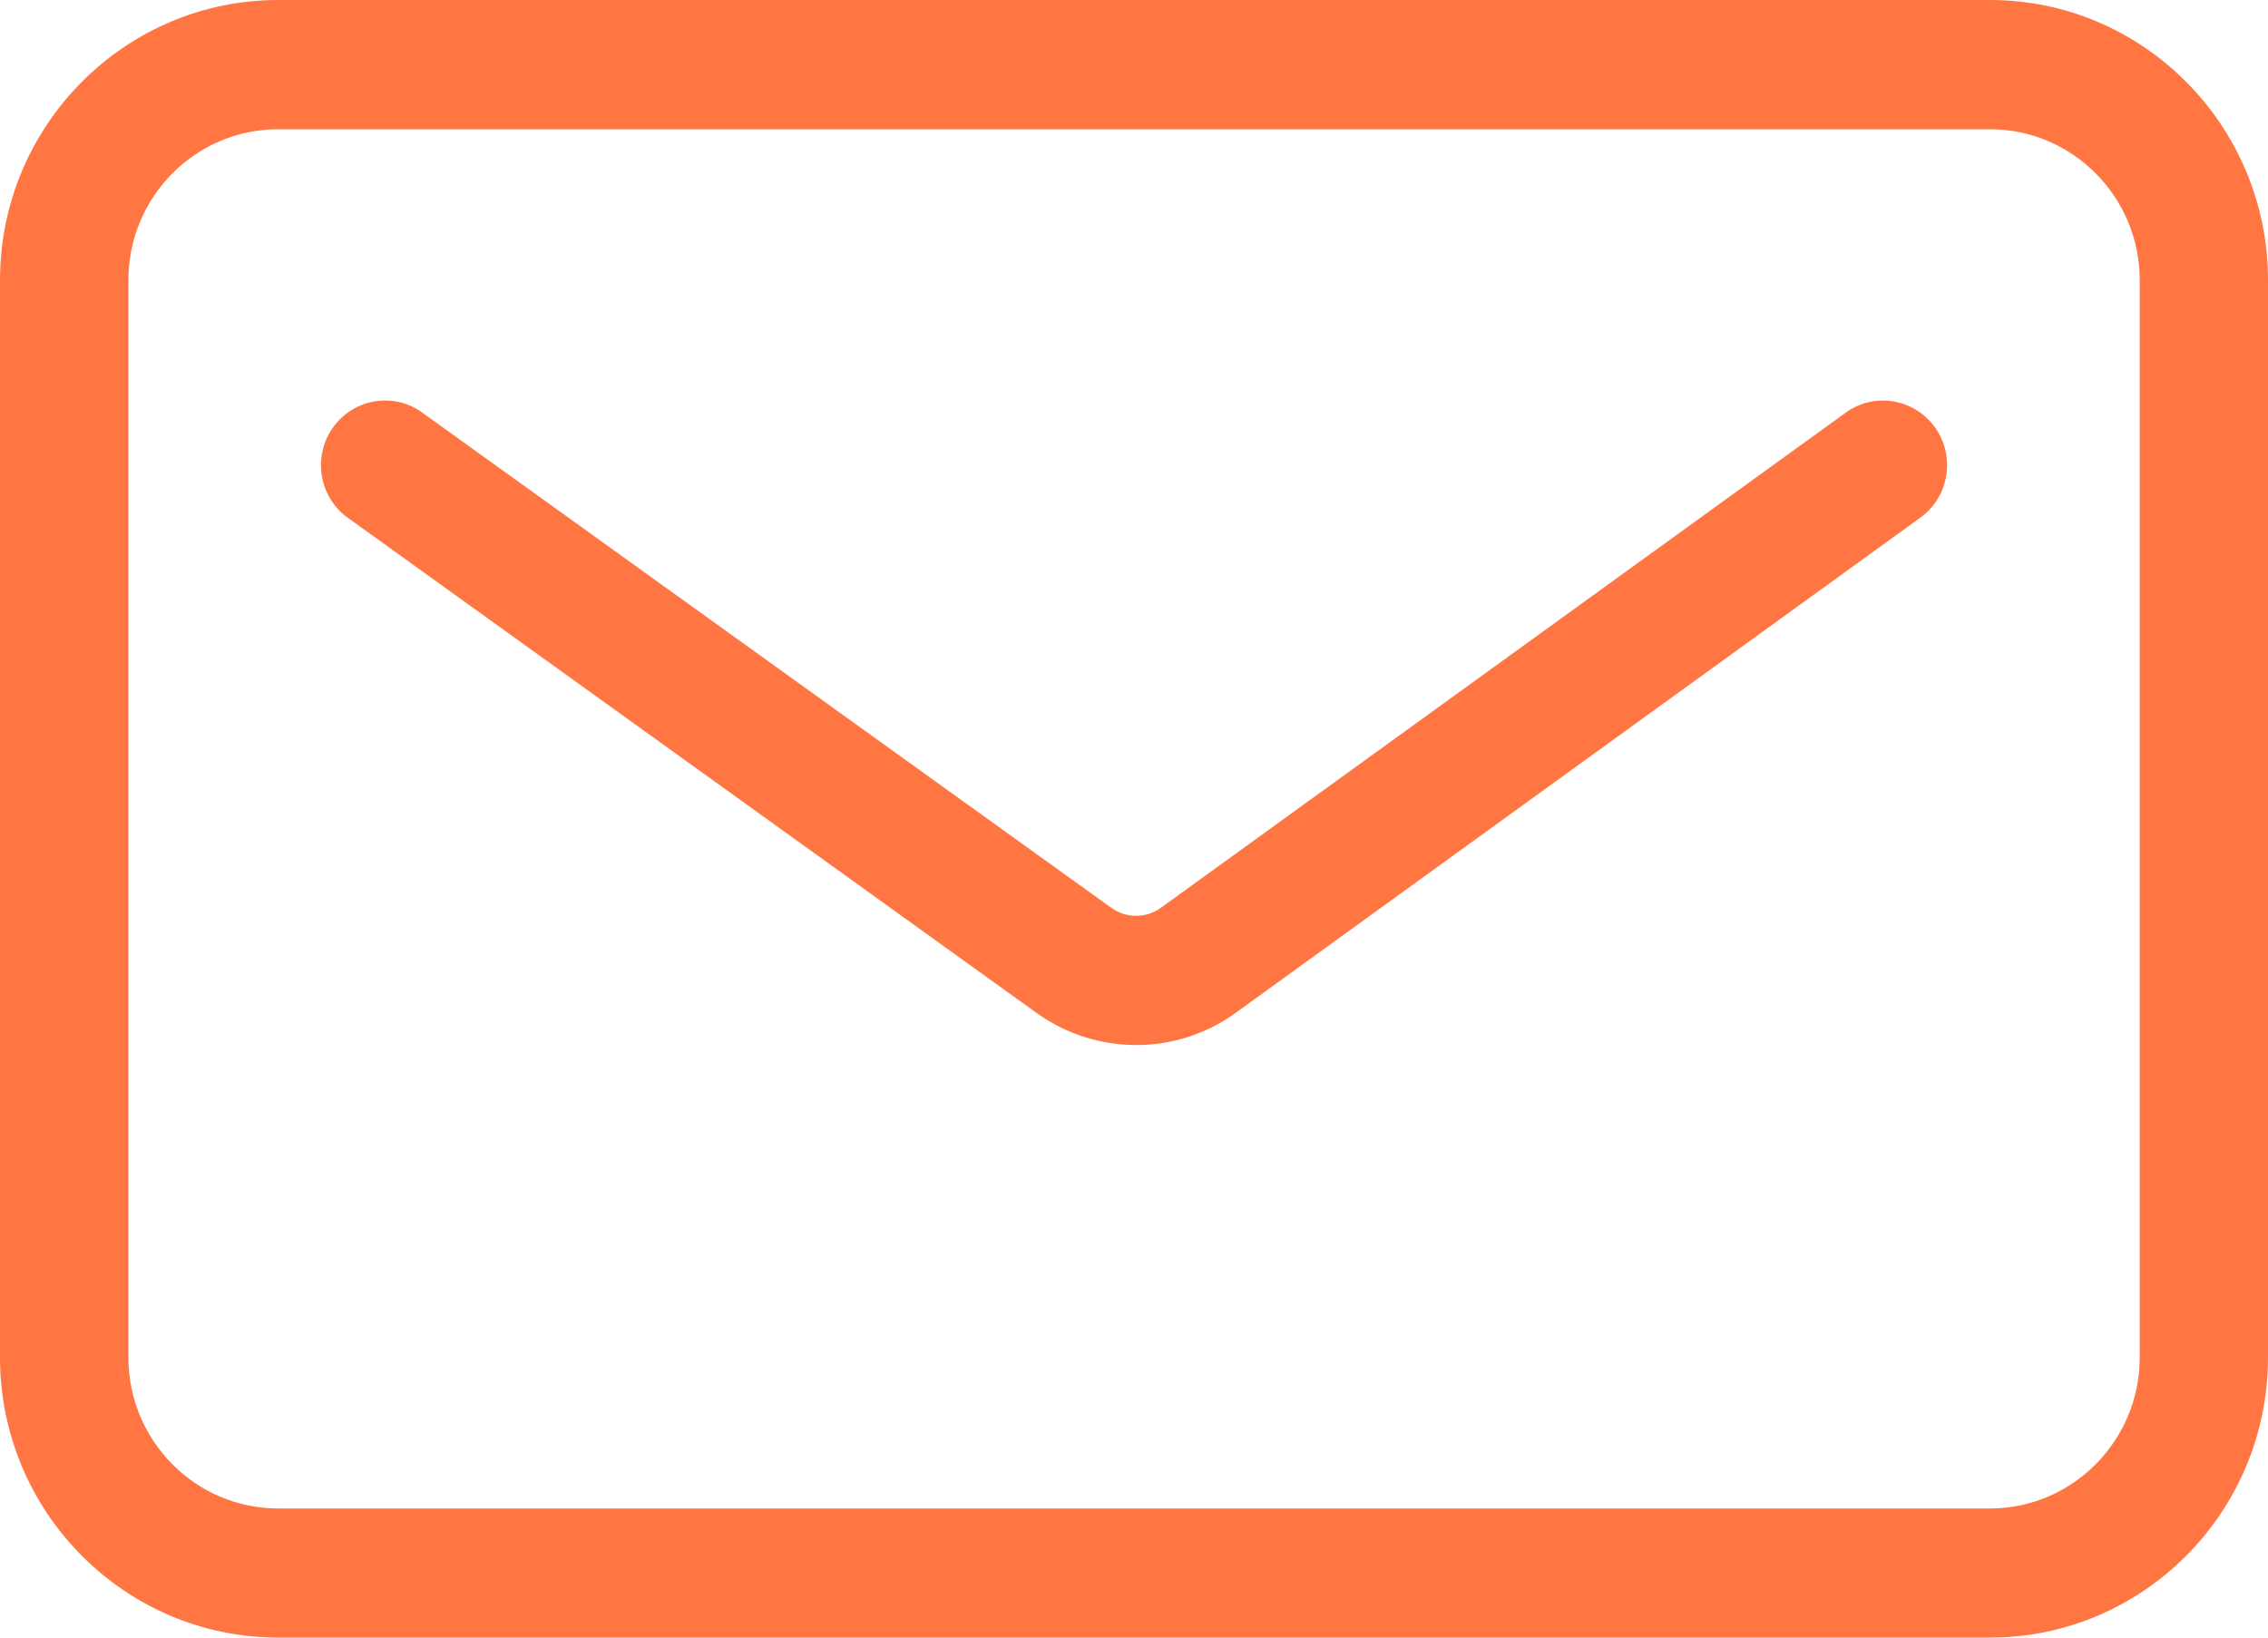
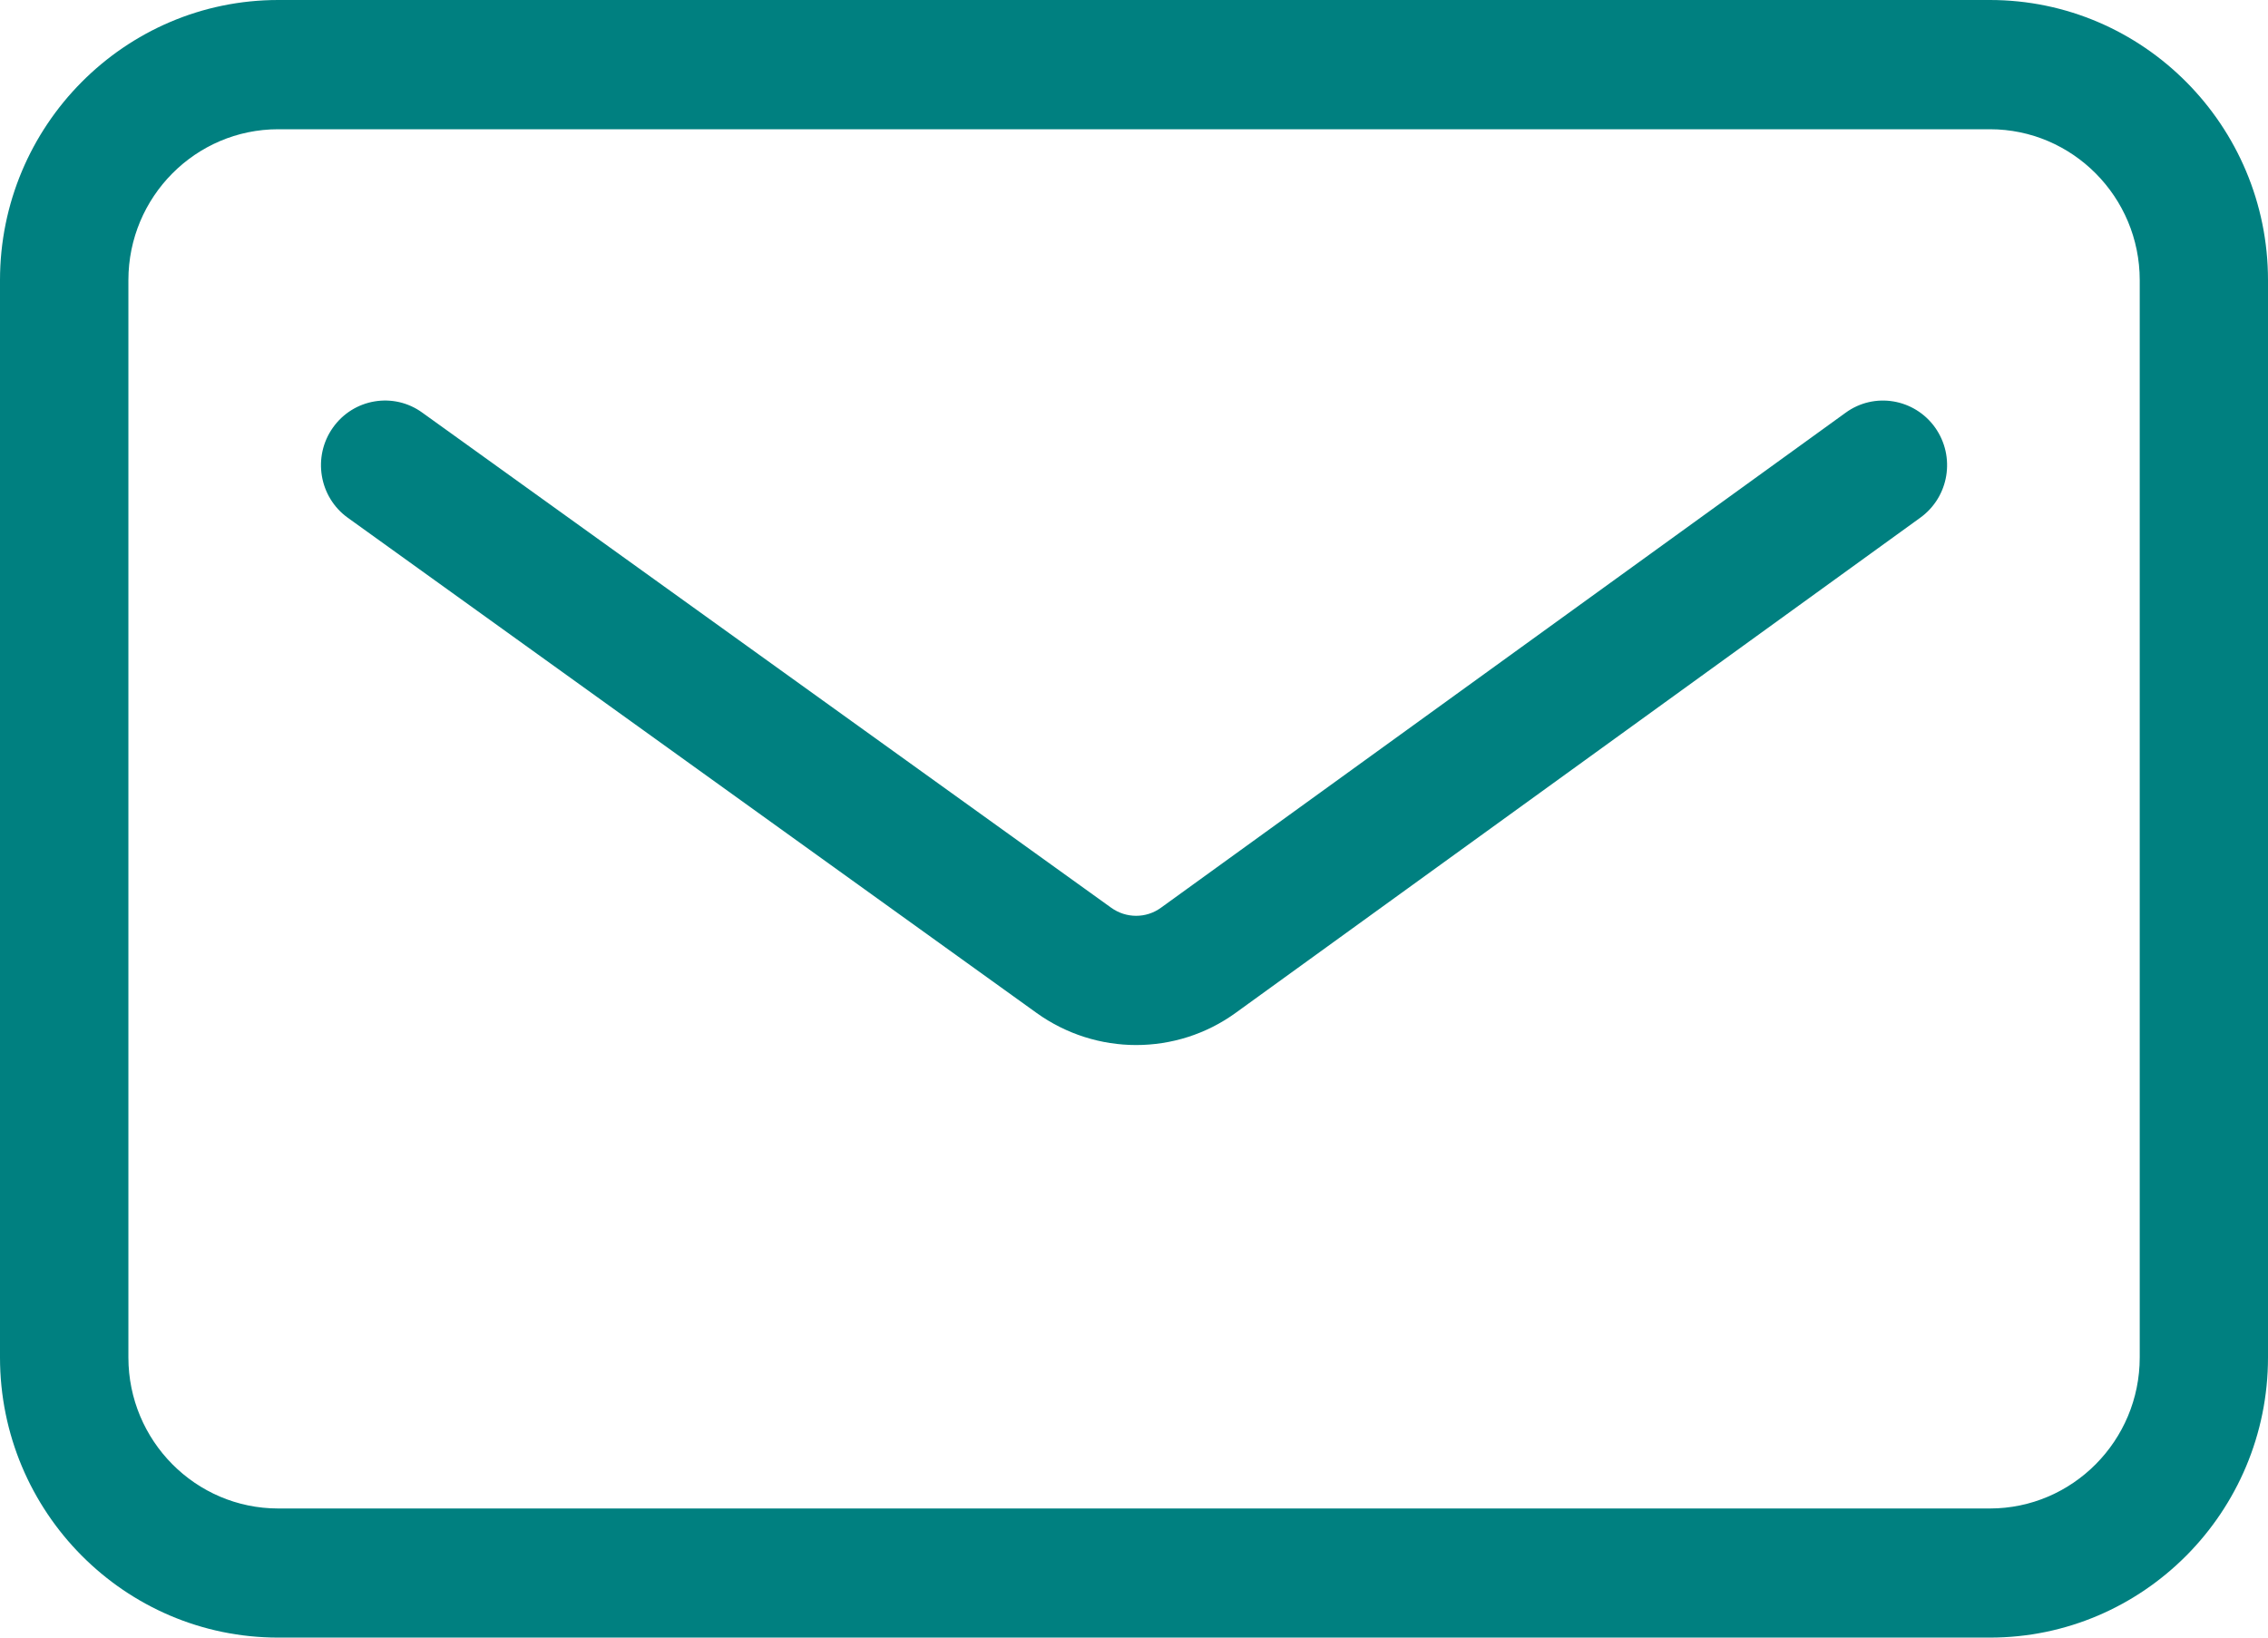
<svg xmlns="http://www.w3.org/2000/svg" width="18" height="13" viewBox="0 0 18 13" fill="#FF7643">
-   <path fill-rule="evenodd" clip-rule="evenodd" d="M15.358 3.394C15.521 3.624 15.47 3.944 15.24 4.11L9.809 8.039C9.573 8.211 9.294 8.296 9.017 8.296C8.741 8.296 8.464 8.211 8.228 8.042L2.76 4.11C2.532 3.946 2.479 3.625 2.642 3.395C2.805 3.164 3.124 3.11 3.352 3.276L8.819 7.206C8.937 7.291 9.096 7.292 9.214 7.206L14.647 3.277C14.875 3.11 15.194 3.164 15.358 3.394ZM16.982 10.776C16.982 11.437 16.448 11.975 15.793 11.975H2.208C1.552 11.975 1.019 11.437 1.019 10.776V2.224C1.019 1.563 1.552 1.026 2.208 1.026H15.793C16.448 1.026 16.982 1.563 16.982 2.224V10.776ZM15.793 0H2.208C0.99 0 0 0.998 0 2.224V10.776C0 12.003 0.99 13 2.208 13H15.793C17.01 13 18 12.003 18 10.776V2.224C18 0.998 17.01 0 15.793 0Z" fill="#FF7643" />
+   <path fill-rule="evenodd" clip-rule="evenodd" d="M15.358 3.394C15.521 3.624 15.47 3.944 15.24 4.11L9.809 8.039C9.573 8.211 9.294 8.296 9.017 8.296C8.741 8.296 8.464 8.211 8.228 8.042L2.76 4.11C2.532 3.946 2.479 3.625 2.642 3.395C2.805 3.164 3.124 3.11 3.352 3.276L8.819 7.206C8.937 7.291 9.096 7.292 9.214 7.206L14.647 3.277C14.875 3.11 15.194 3.164 15.358 3.394ZM16.982 10.776C16.982 11.437 16.448 11.975 15.793 11.975H2.208C1.552 11.975 1.019 11.437 1.019 10.776V2.224C1.019 1.563 1.552 1.026 2.208 1.026H15.793C16.448 1.026 16.982 1.563 16.982 2.224V10.776ZM15.793 0H2.208C0.99 0 0 0.998 0 2.224V10.776C0 12.003 0.99 13 2.208 13H15.793C17.01 13 18 12.003 18 10.776V2.224C18 0.998 17.01 0 15.793 0Z" fill="#008080" />
</svg>
